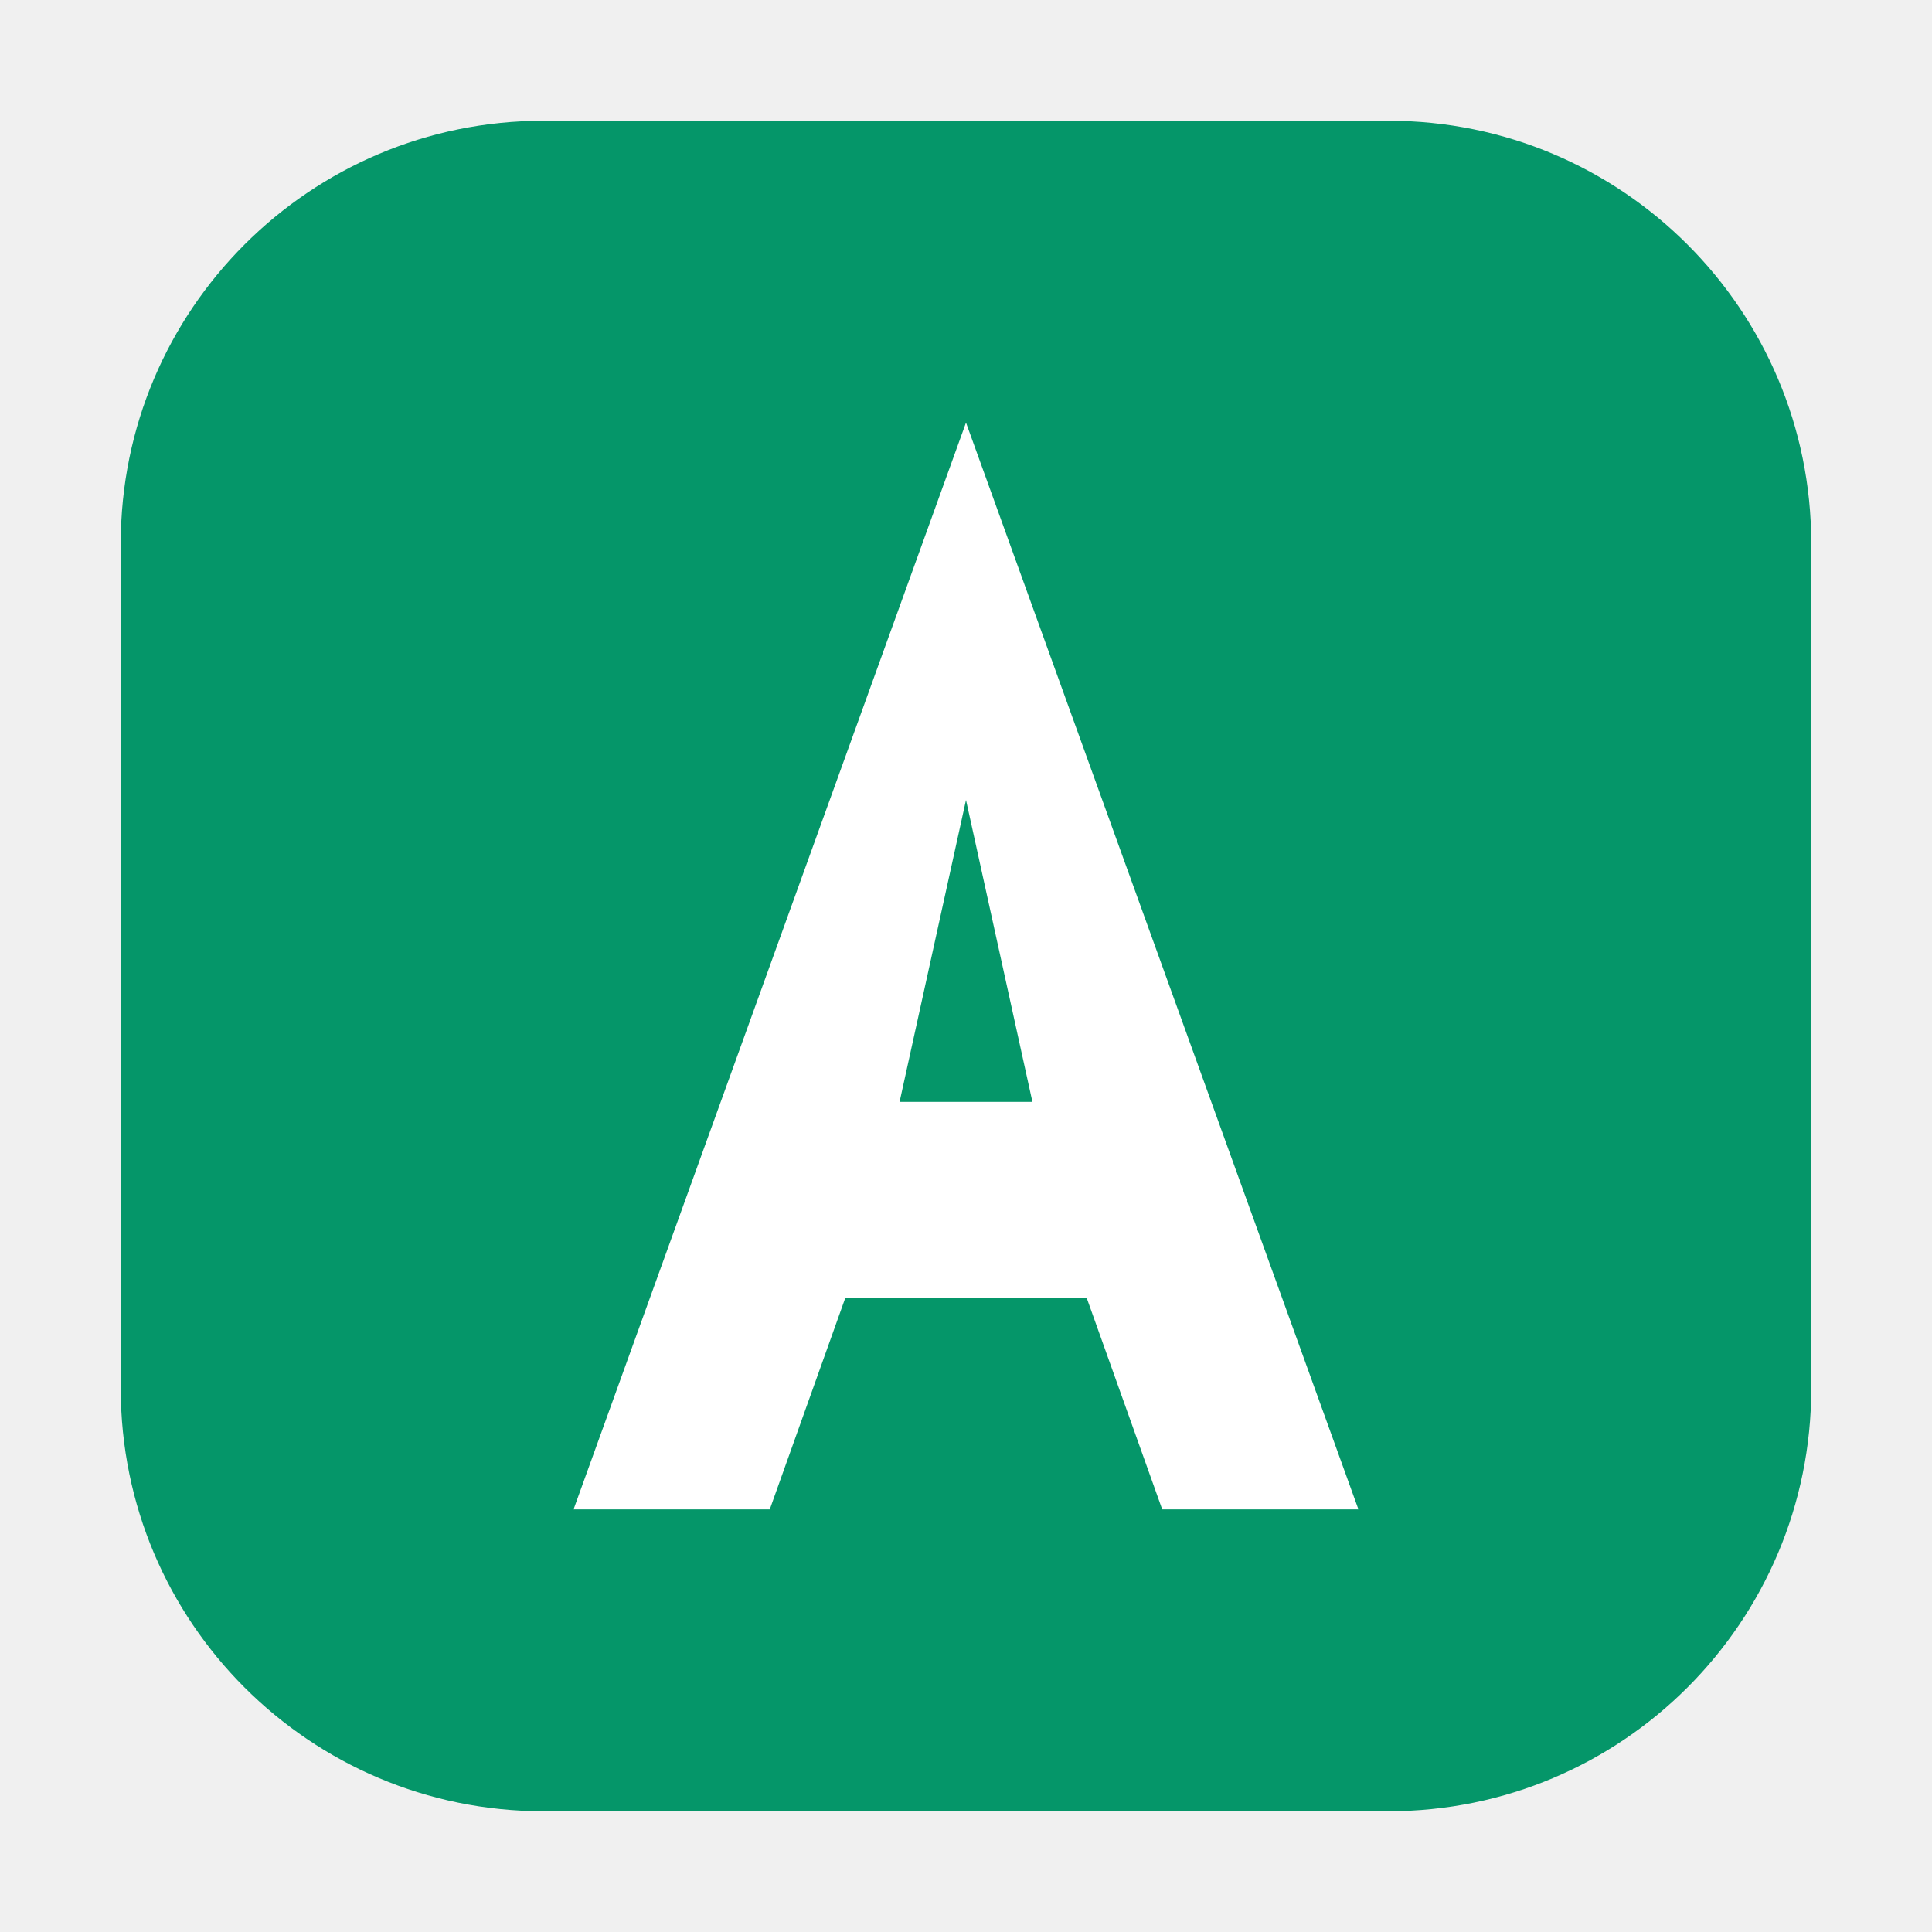
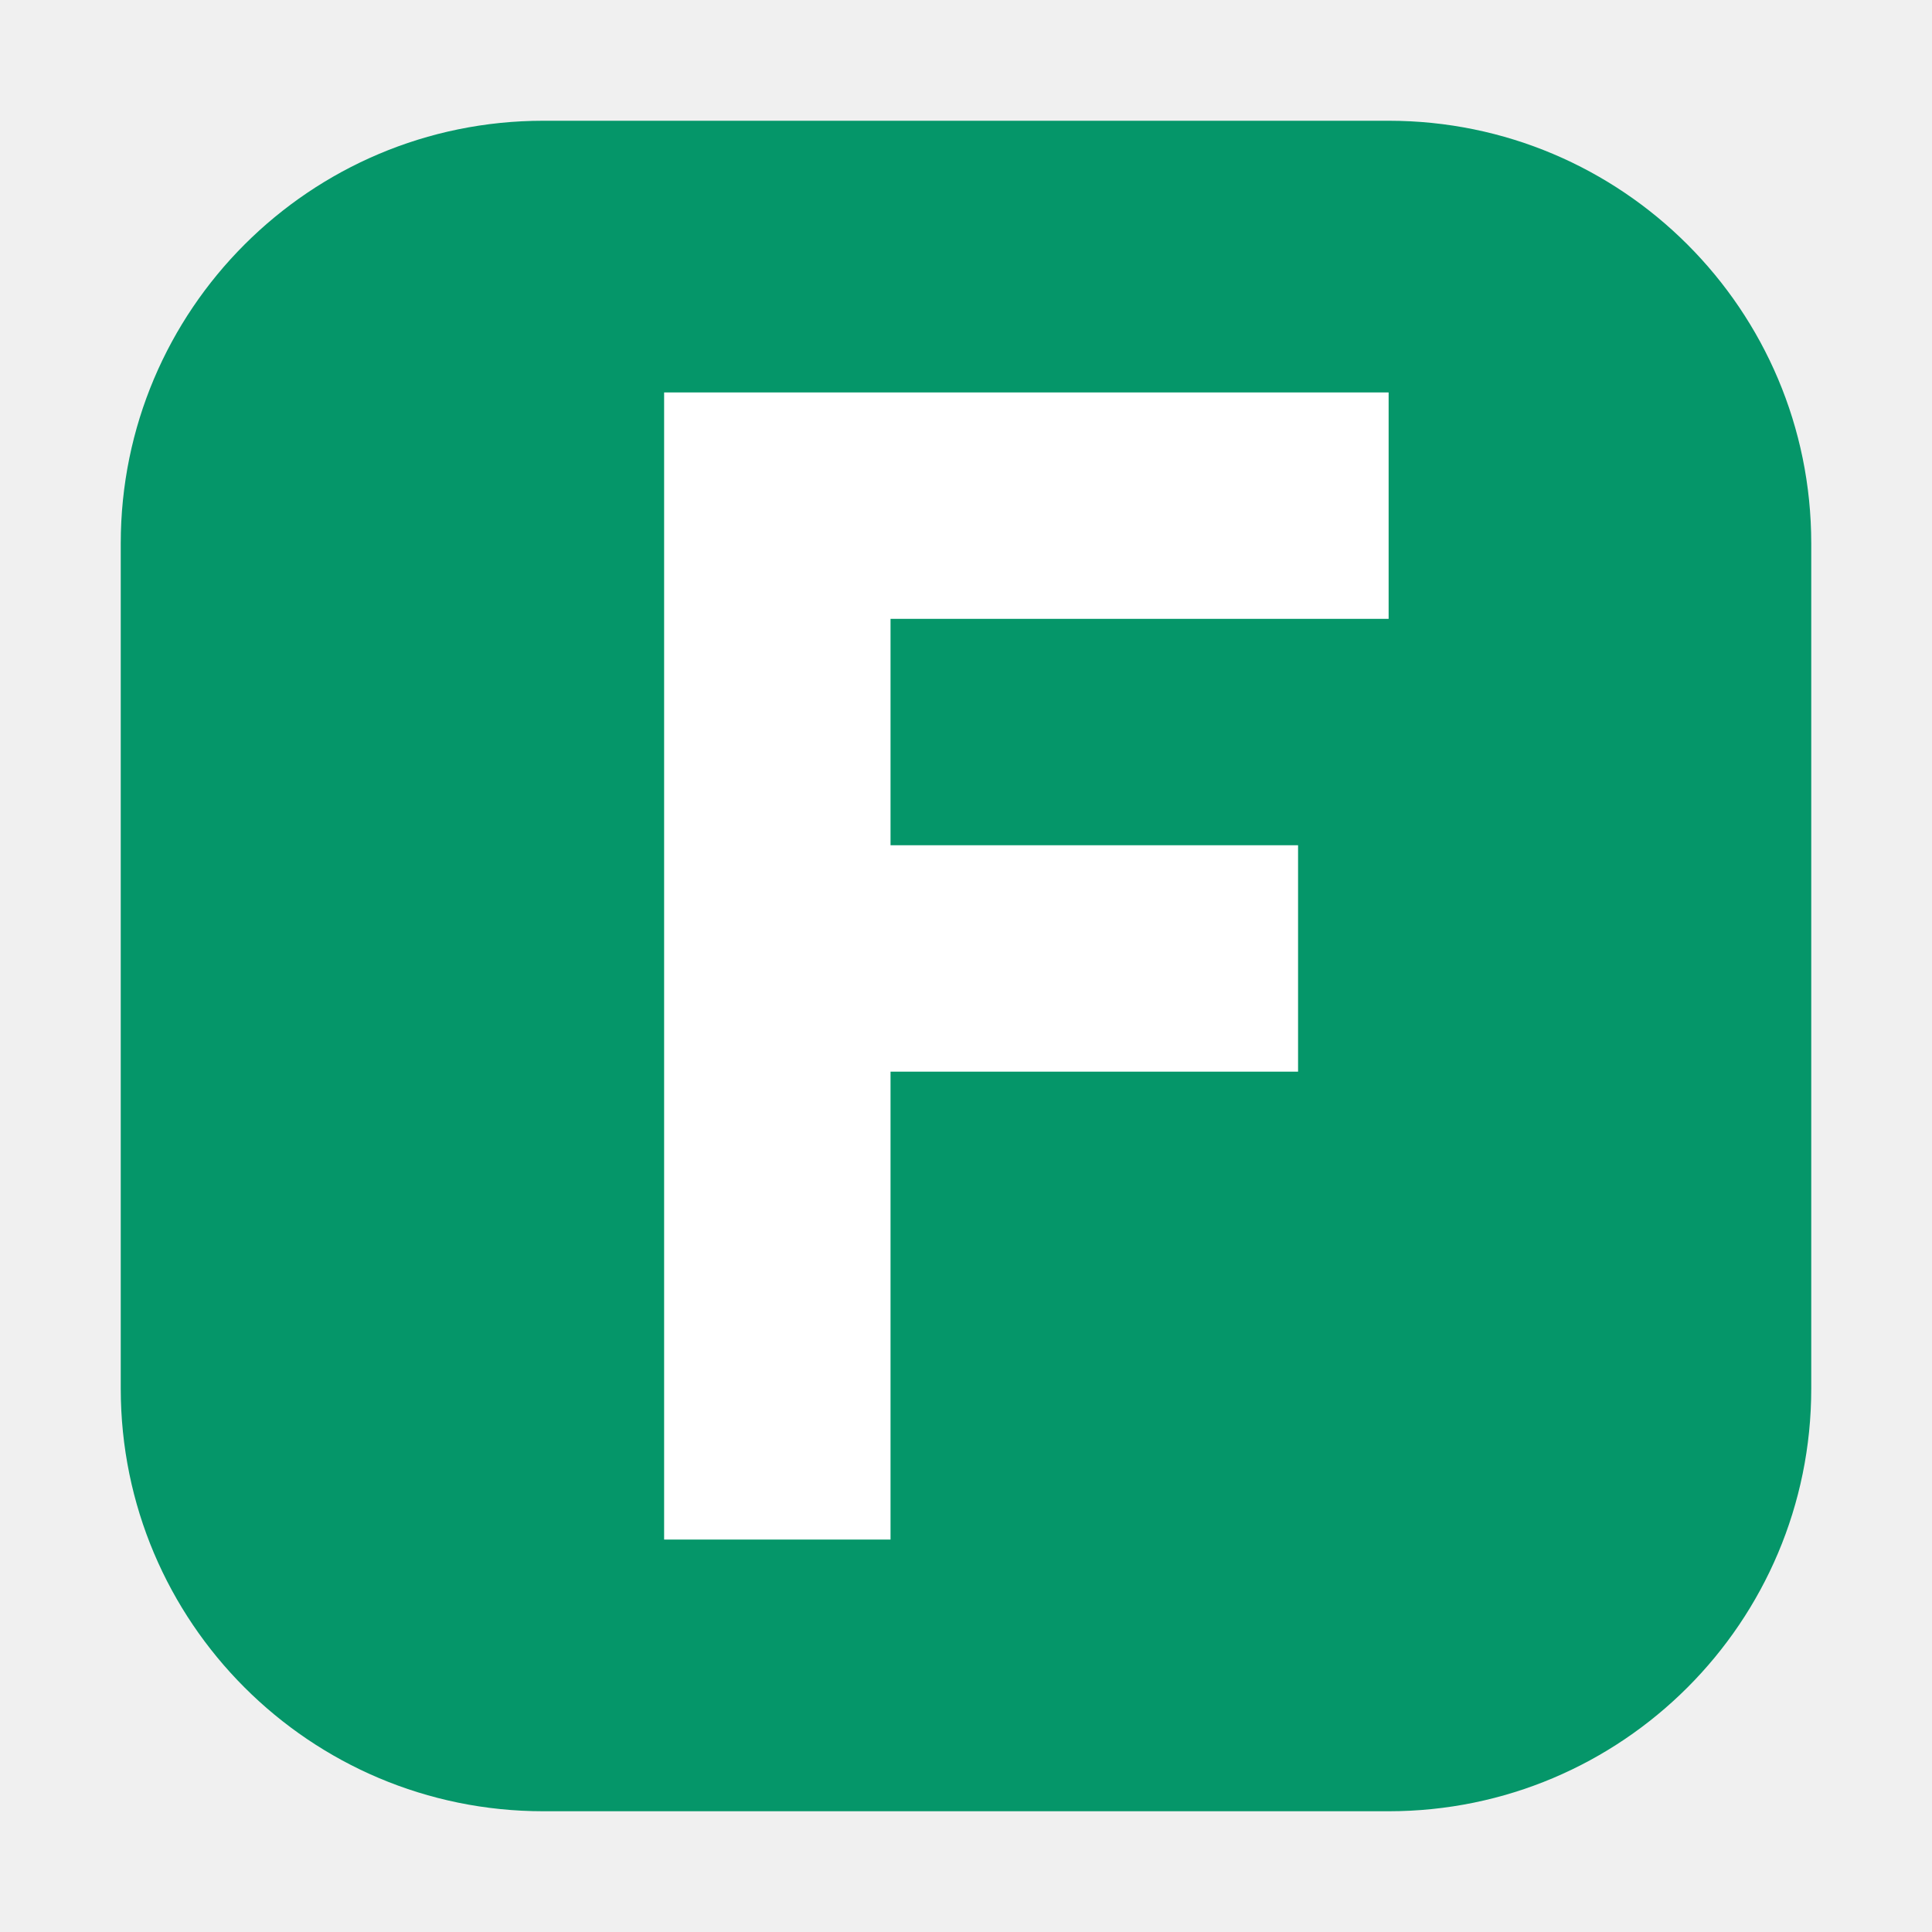
<svg xmlns="http://www.w3.org/2000/svg" viewBox="0 0 64 64">
  <rect x="4" y="4" width="56" height="56" rx="14" fill="#059669" />
-   <path d="M32 14 L45 50 H38.5 L36 43 H28 L25.5 50 H19 Z M32 26.5 L29.8 36.5 H34.2 Z" fill="#fff" />
+   <path d="M22 13 H46 V20.5 H29.5 V28 H43 V35.5 H29.5 V51 H22 Z" fill="#fff" />
</svg>
